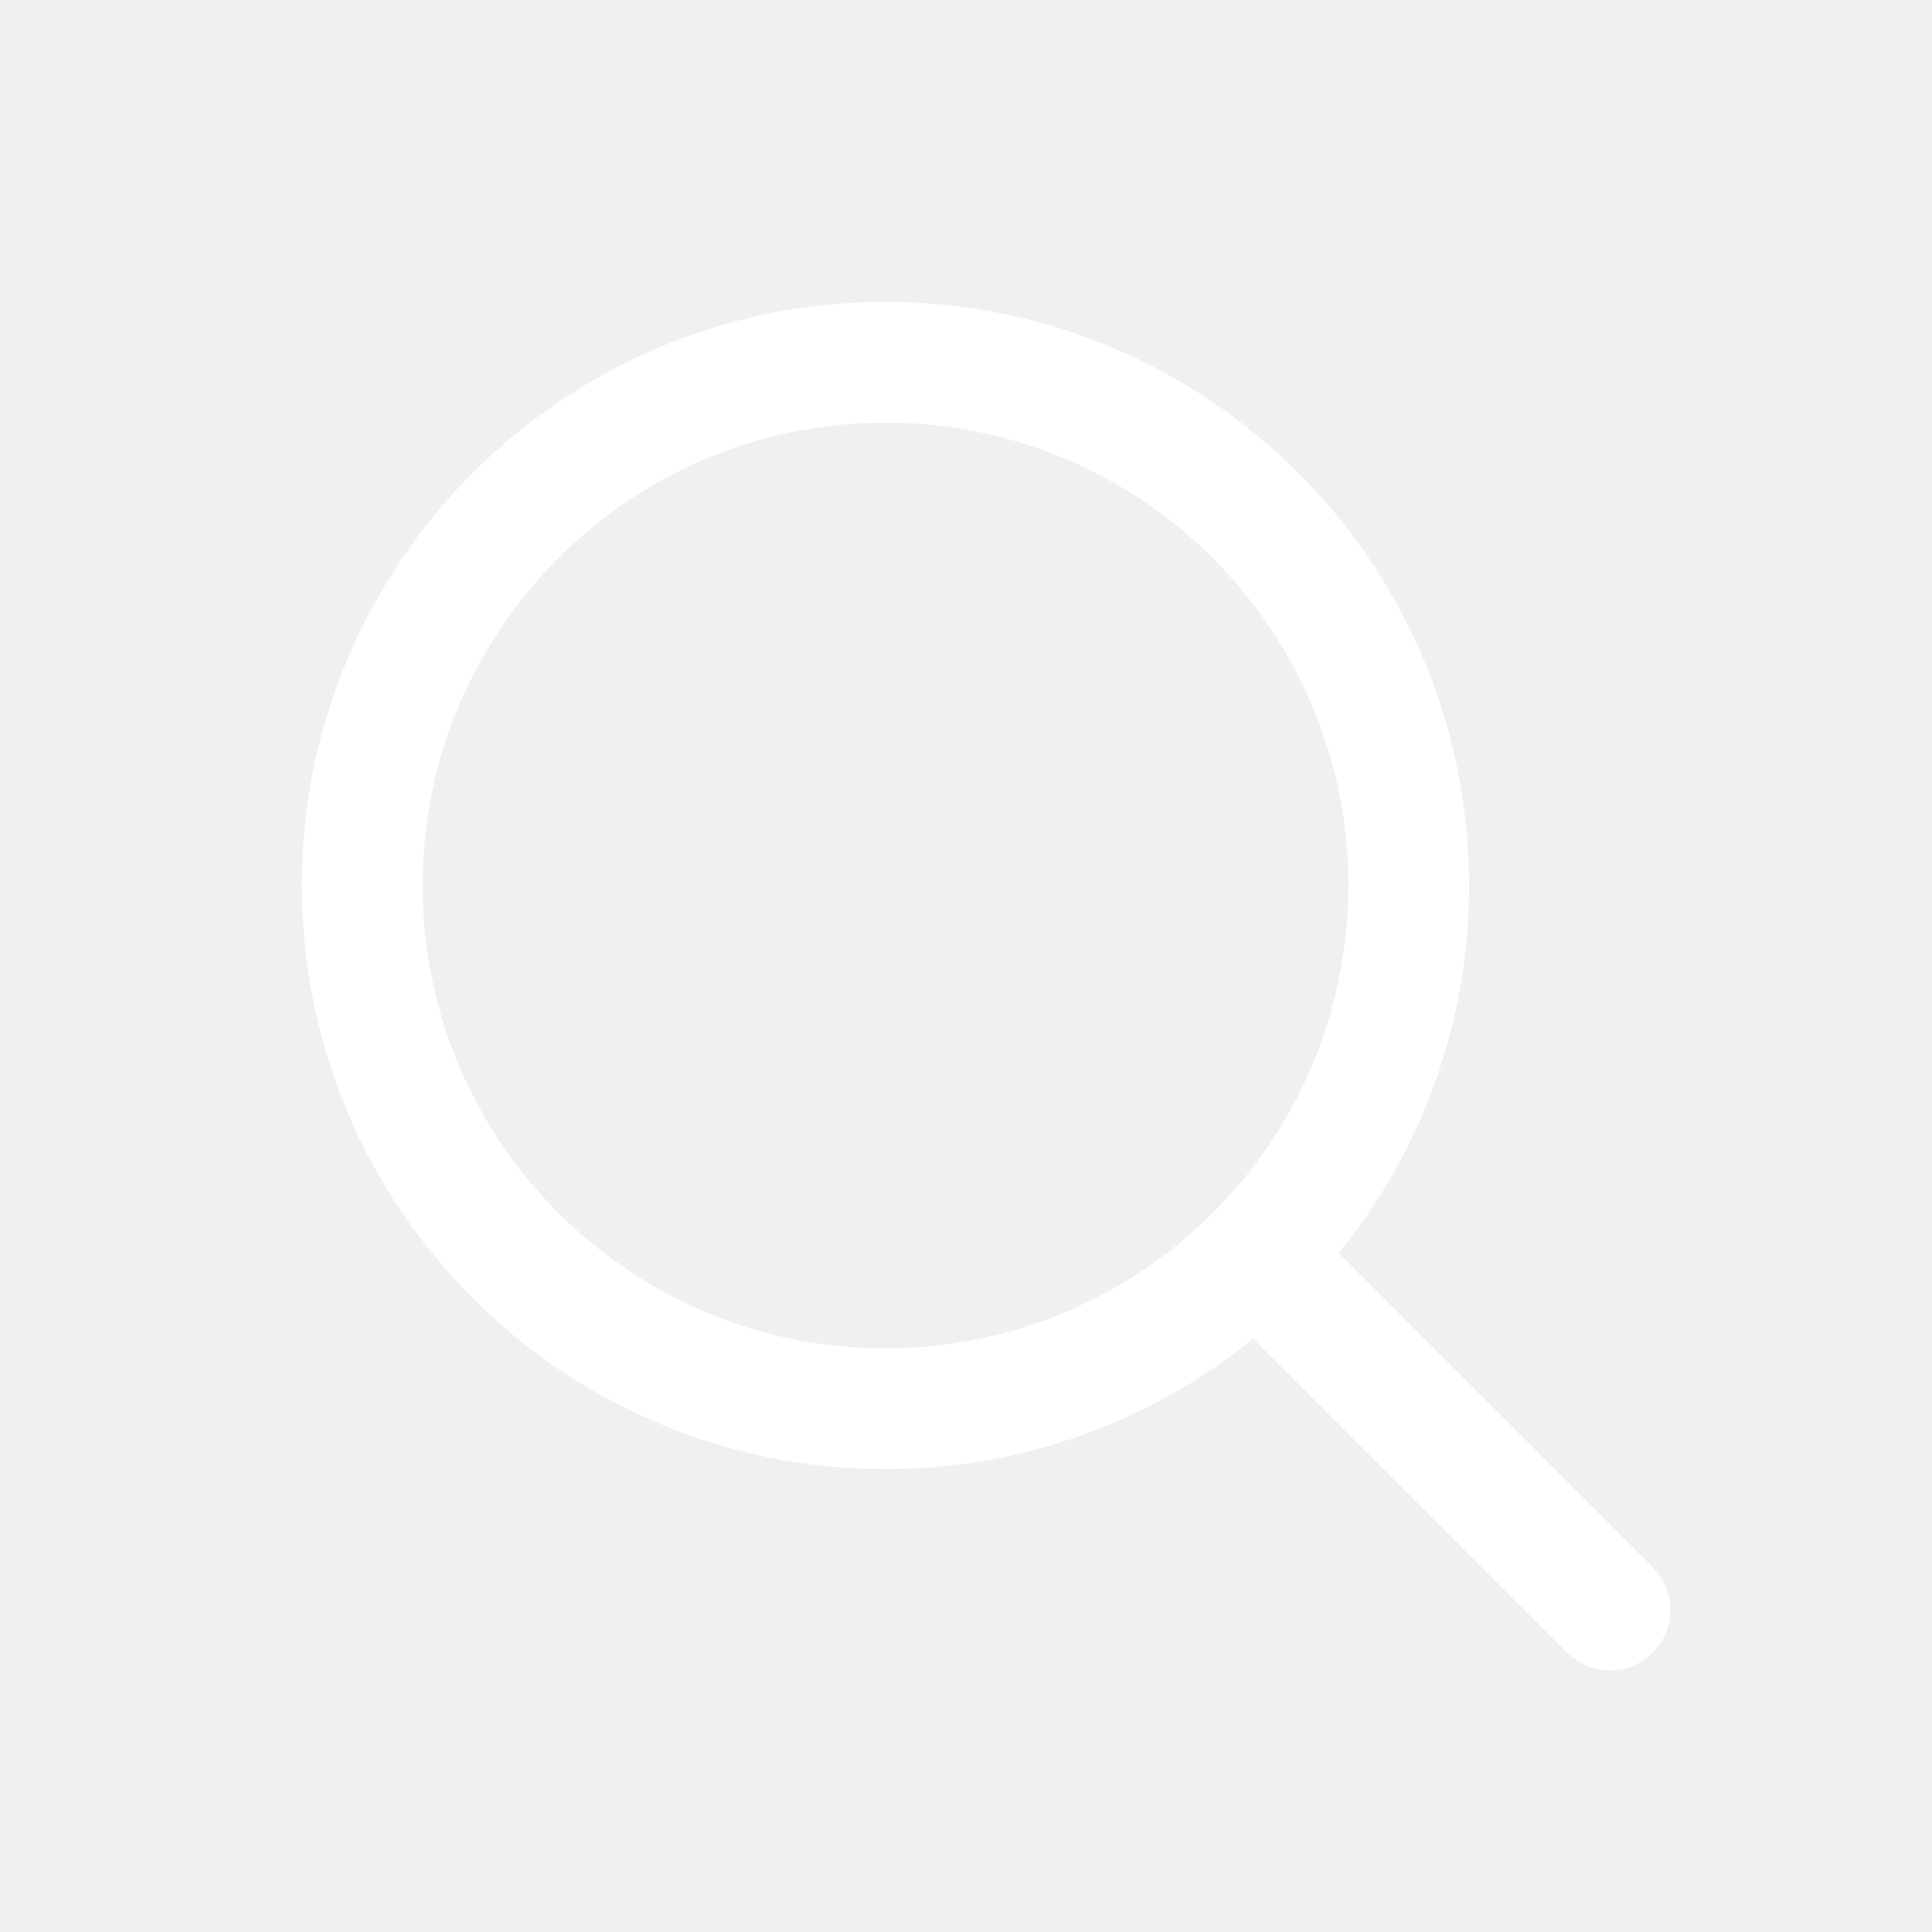
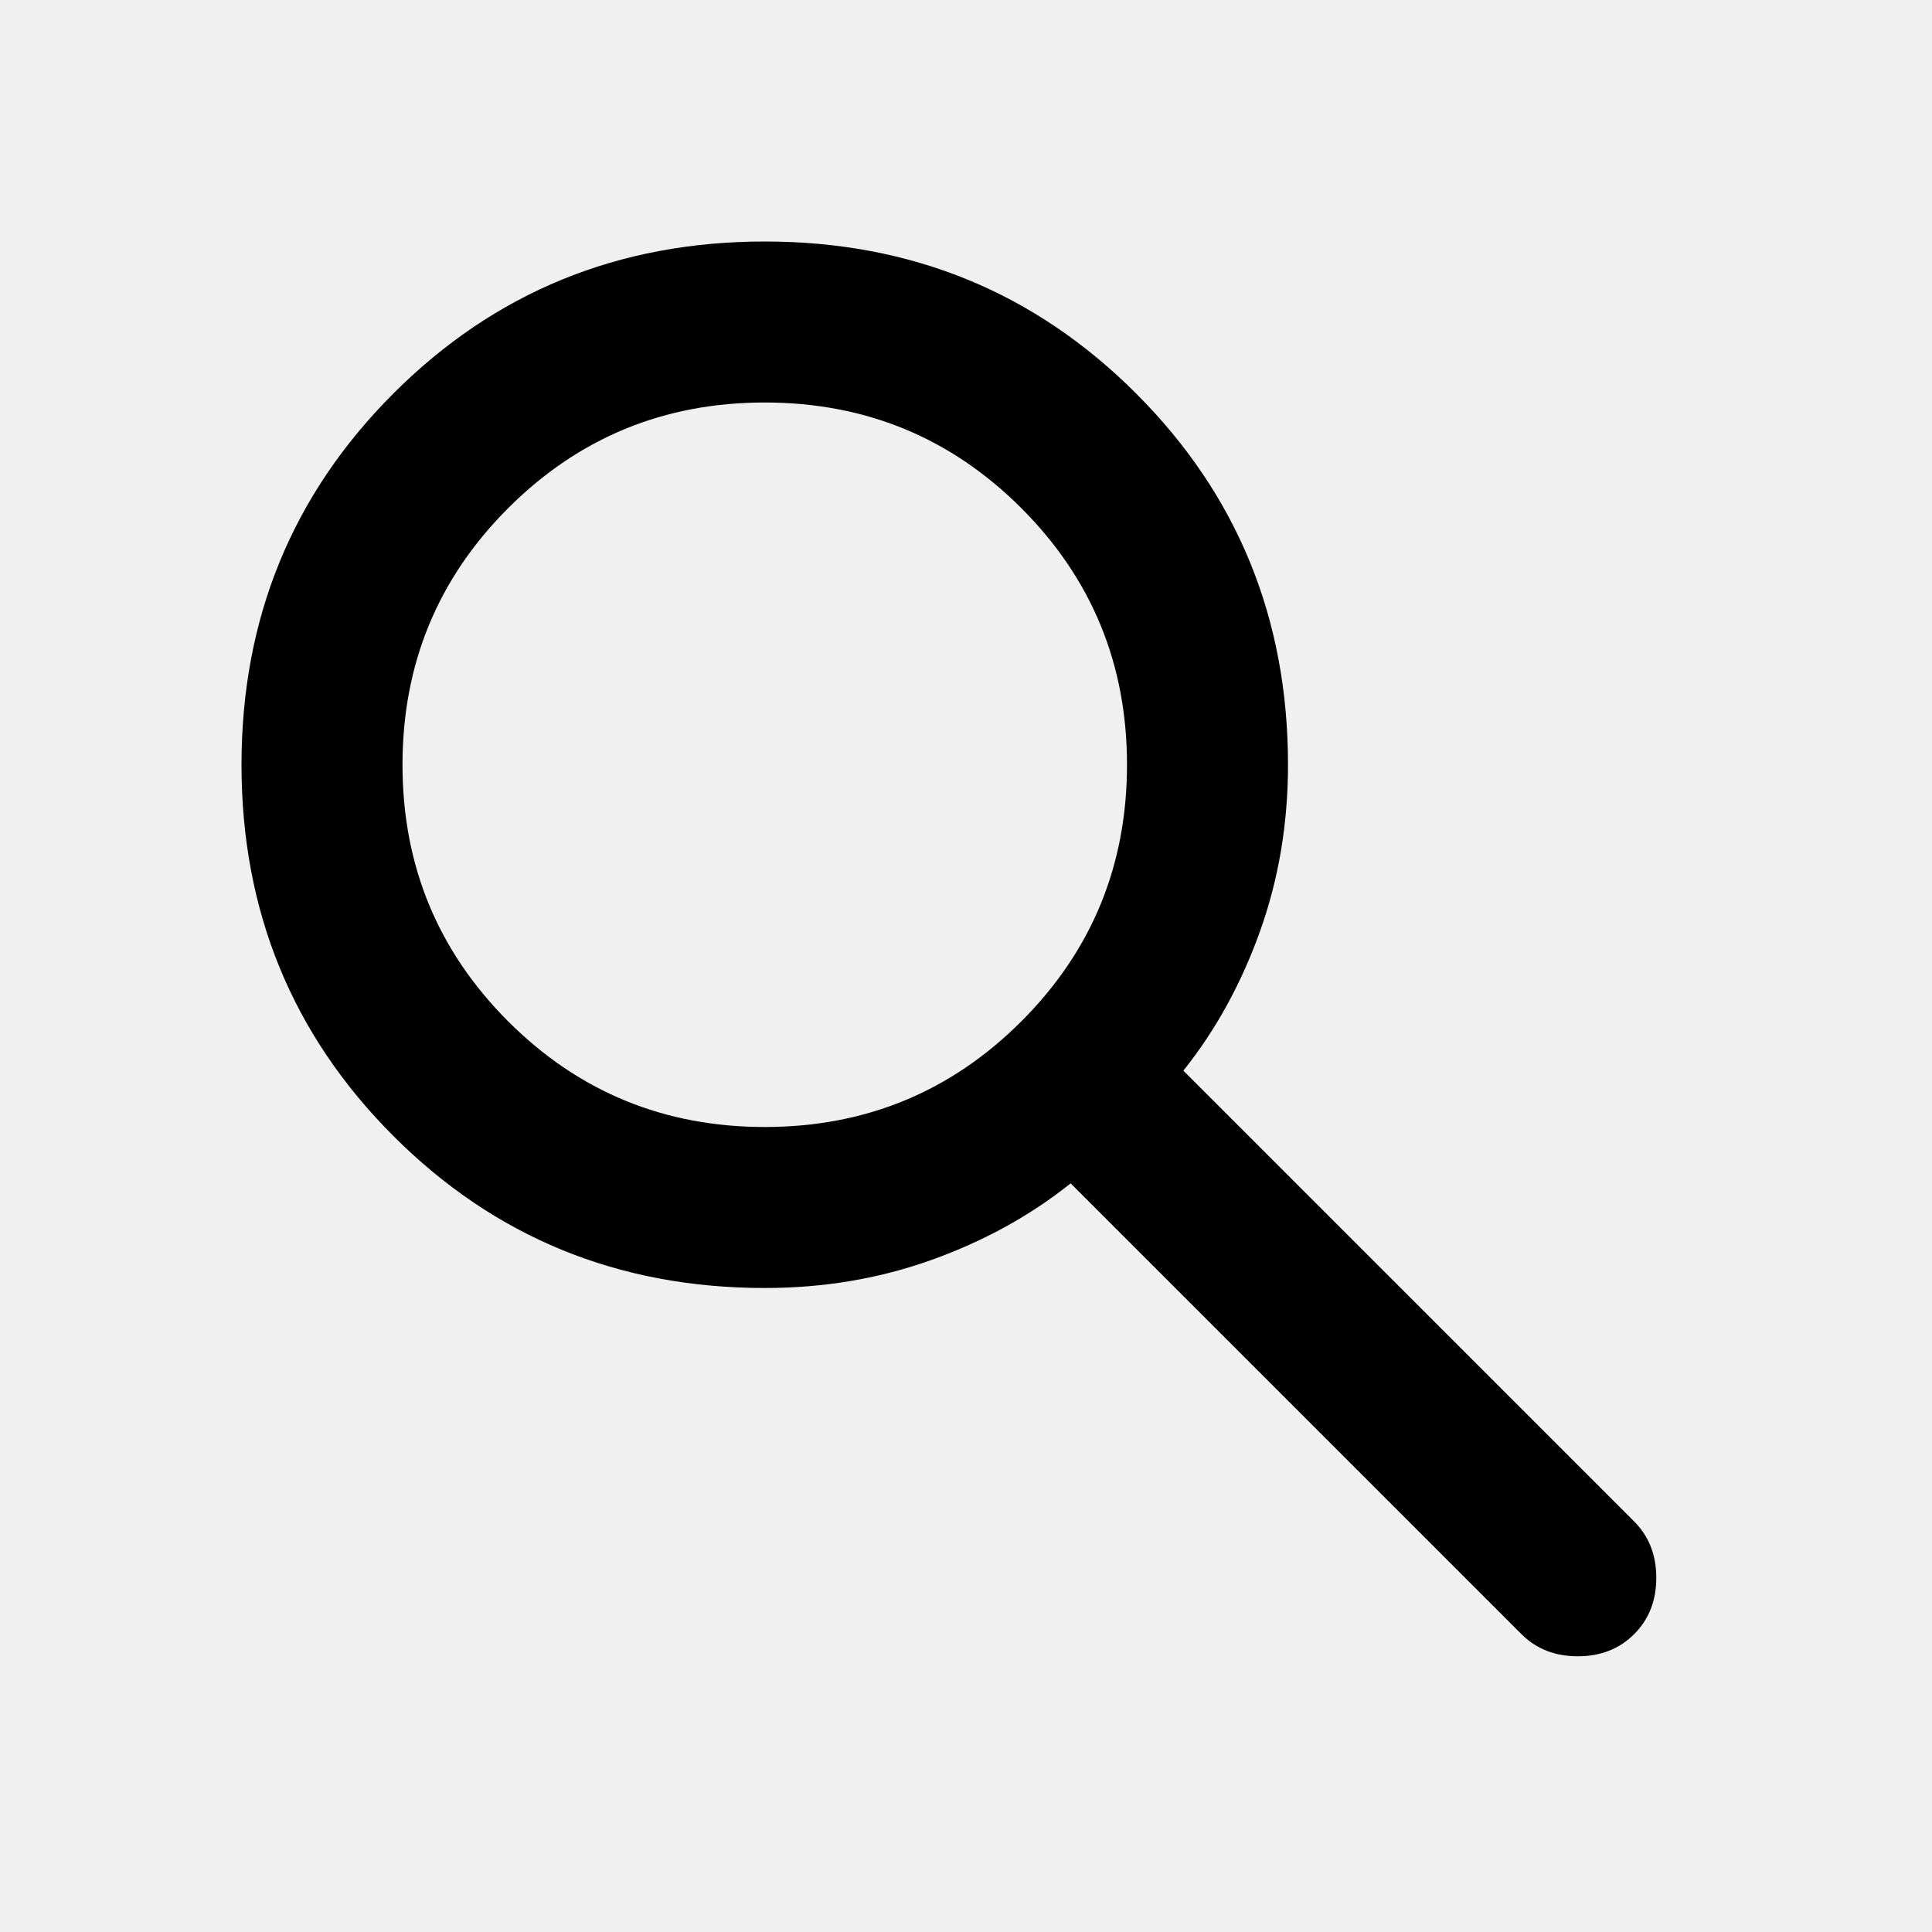
- <svg xmlns="http://www.w3.org/2000/svg" viewBox="0 0 24 24" fill="none" stroke="#FFFFFF" stroke-width="1.5" stroke-linecap="round" stroke-linejoin="round">
-   <circle cx="11" cy="11" r="6.5" />
-   <path d="m16 16 4 4" />
+ <svg xmlns="http://www.w3.org/2000/svg" height="24" viewBox="0 -960 960 960" width="24">
+   <path d="M380-320q-109 0-184.5-75.5T120-580q0-109 75.5-184.5T380-840q109 0 184.5 75.5T640-580q0 44-14 83t-38 69l224 224q11 11 11 28t-11 28q-11 11-28 11t-28-11L532-372q-30 24-69 38t-83 14Zm0-80q75 0 127.5-52.5T560-580q0-75-52.5-127.5T380-760q-75 0-127.5 52.5T200-580q0 75 52.5 127.5T380-400Z" />
</svg>
